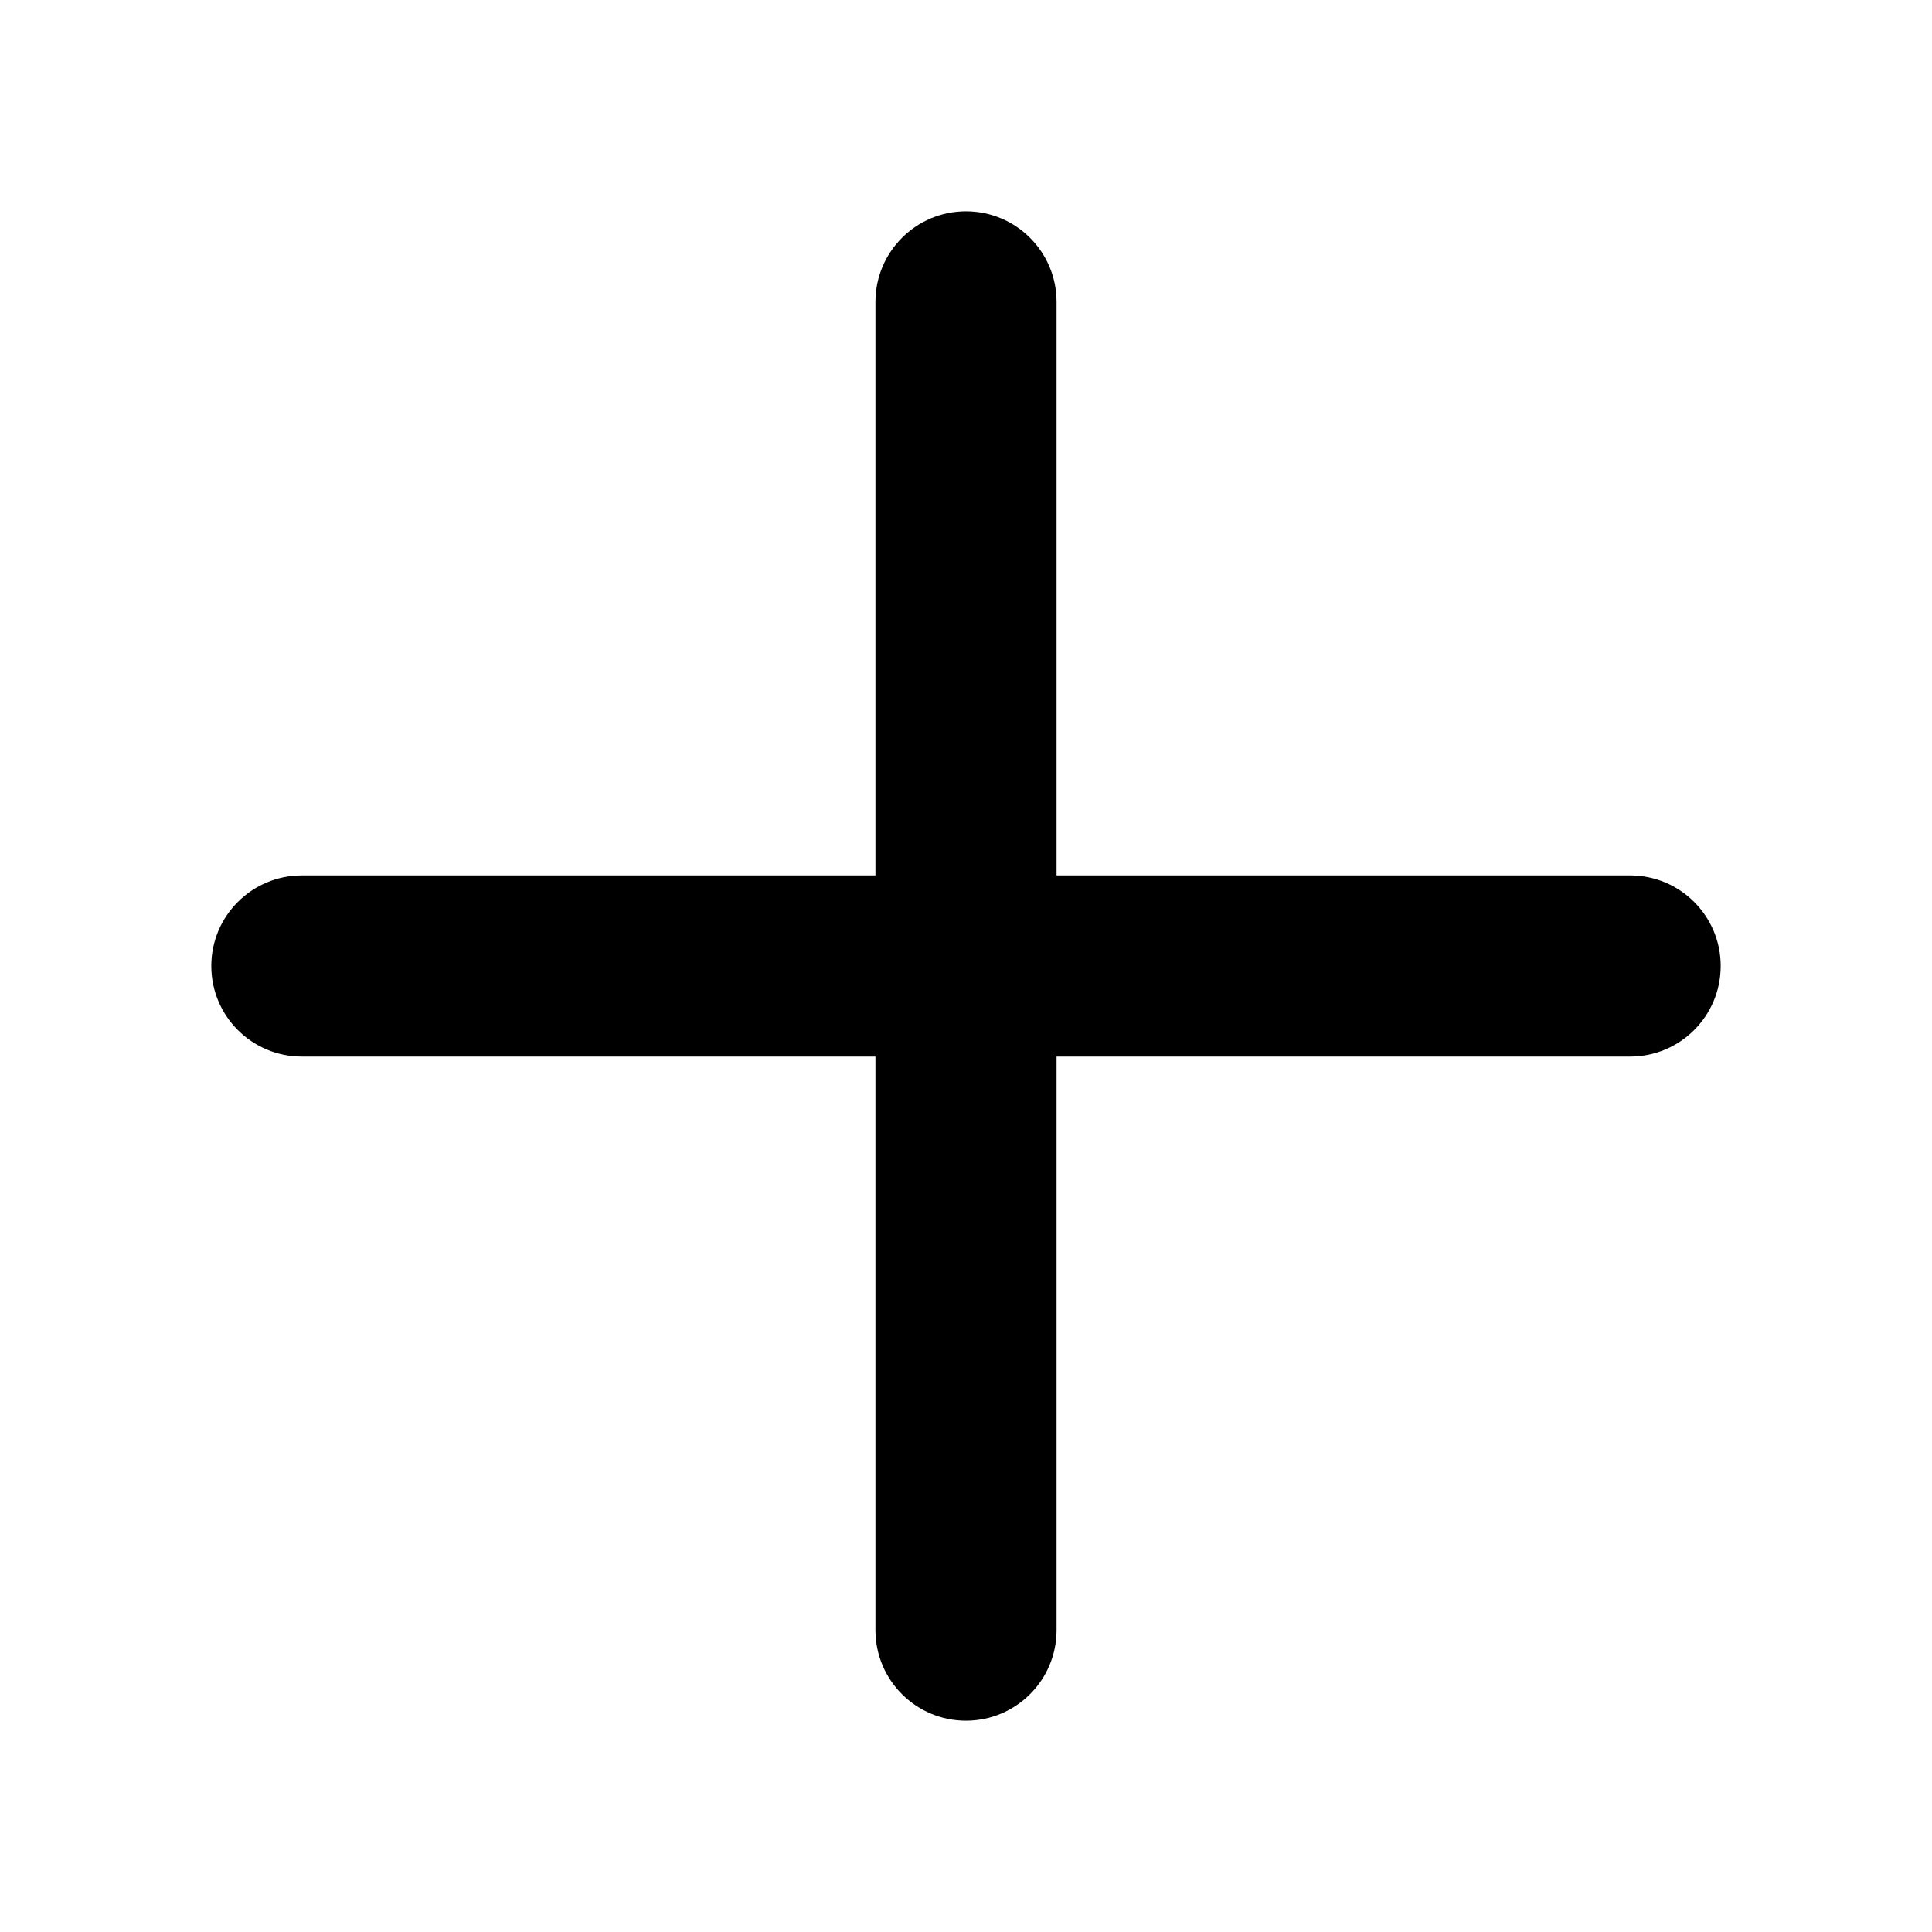
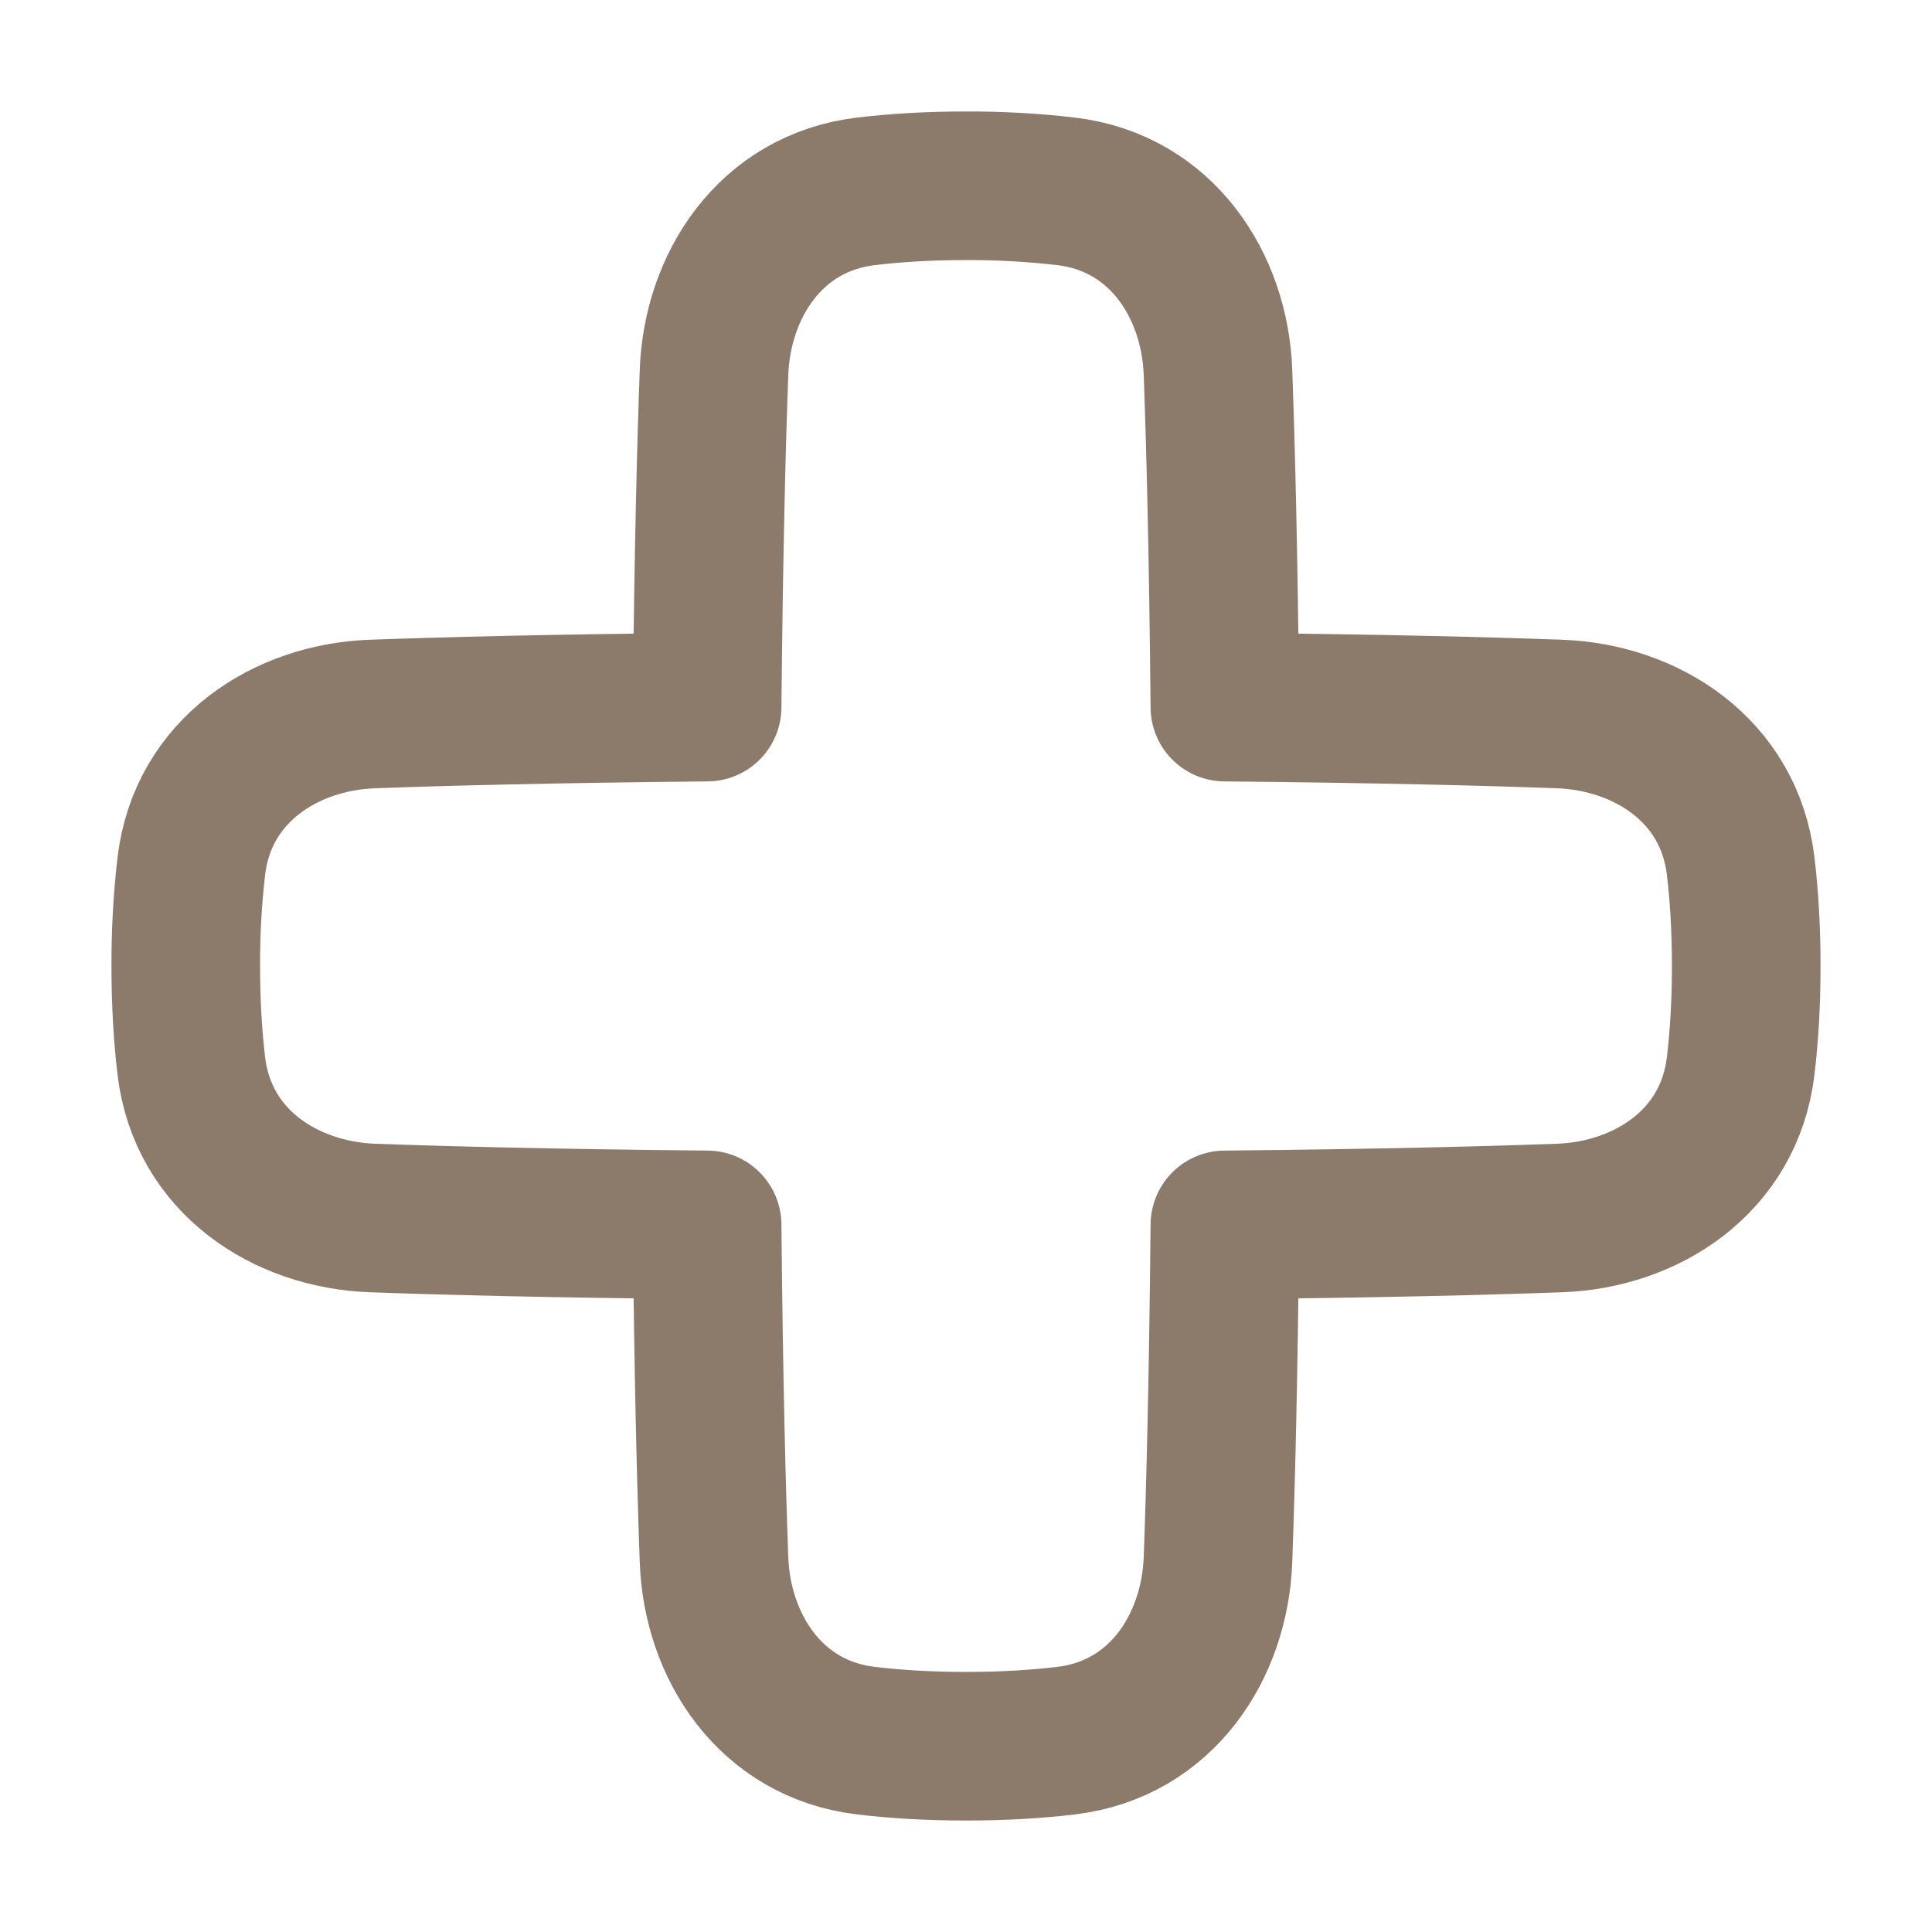
- <svg xmlns="http://www.w3.org/2000/svg" viewBox="0 0 256 256" fill="currentColor">
-   <path d="M228,128a12,12,0,0,1-12,12H140v76a12,12,0,0,1-24,0V140H40a12,12,0,0,1,0-24h76V40a12,12,0,0,1,24,0v76h76A12,12,0,0,1,228,128Z" />
+ <svg xmlns="http://www.w3.org/2000/svg" fill="none" viewBox="23 23 26 26" id="Plus--Streamline-Plump">
+   <path id="Union_4" fill="none" stroke="#8C7B6B" stroke-width="2" stroke-linejoin="round" stroke-linecap="round" d="M36 25.5c-0.521 0 -0.968 0.03 -1.347 0.075 -1.292 0.155 -2 1.275 -2.044 2.432 -0.035 0.953 -0.073 2.399 -0.093 4.509 -2.11 0.02 -3.556 0.058 -4.509 0.093 -1.157 0.043 -2.277 0.752 -2.432 2.044A11.33 11.33 0 0 0 25.5 36c0 0.521 0.03 0.968 0.075 1.347 0.155 1.292 1.275 2 2.432 2.044 0.953 0.035 2.399 0.073 4.509 0.093 0.02 2.11 0.058 3.556 0.093 4.509 0.043 1.157 0.752 2.277 2.044 2.432 0.379 0.045 0.826 0.075 1.347 0.075s0.968 -0.03 1.347 -0.075c1.292 -0.155 2 -1.275 2.044 -2.432 0.035 -0.953 0.073 -2.399 0.093 -4.509 2.11 -0.02 3.556 -0.058 4.509 -0.093 1.157 -0.043 2.277 -0.752 2.432 -2.044 0.045 -0.379 0.075 -0.826 0.075 -1.347s-0.03 -0.968 -0.075 -1.347c-0.155 -1.292 -1.275 -2 -2.432 -2.044 -0.953 -0.035 -2.399 -0.073 -4.509 -0.093 -0.02 -2.11 -0.058 -3.556 -0.093 -4.509 -0.043 -1.157 -0.752 -2.277 -2.044 -2.432A11.33 11.33 0 0 0 36 25.5Z" />
</svg>
